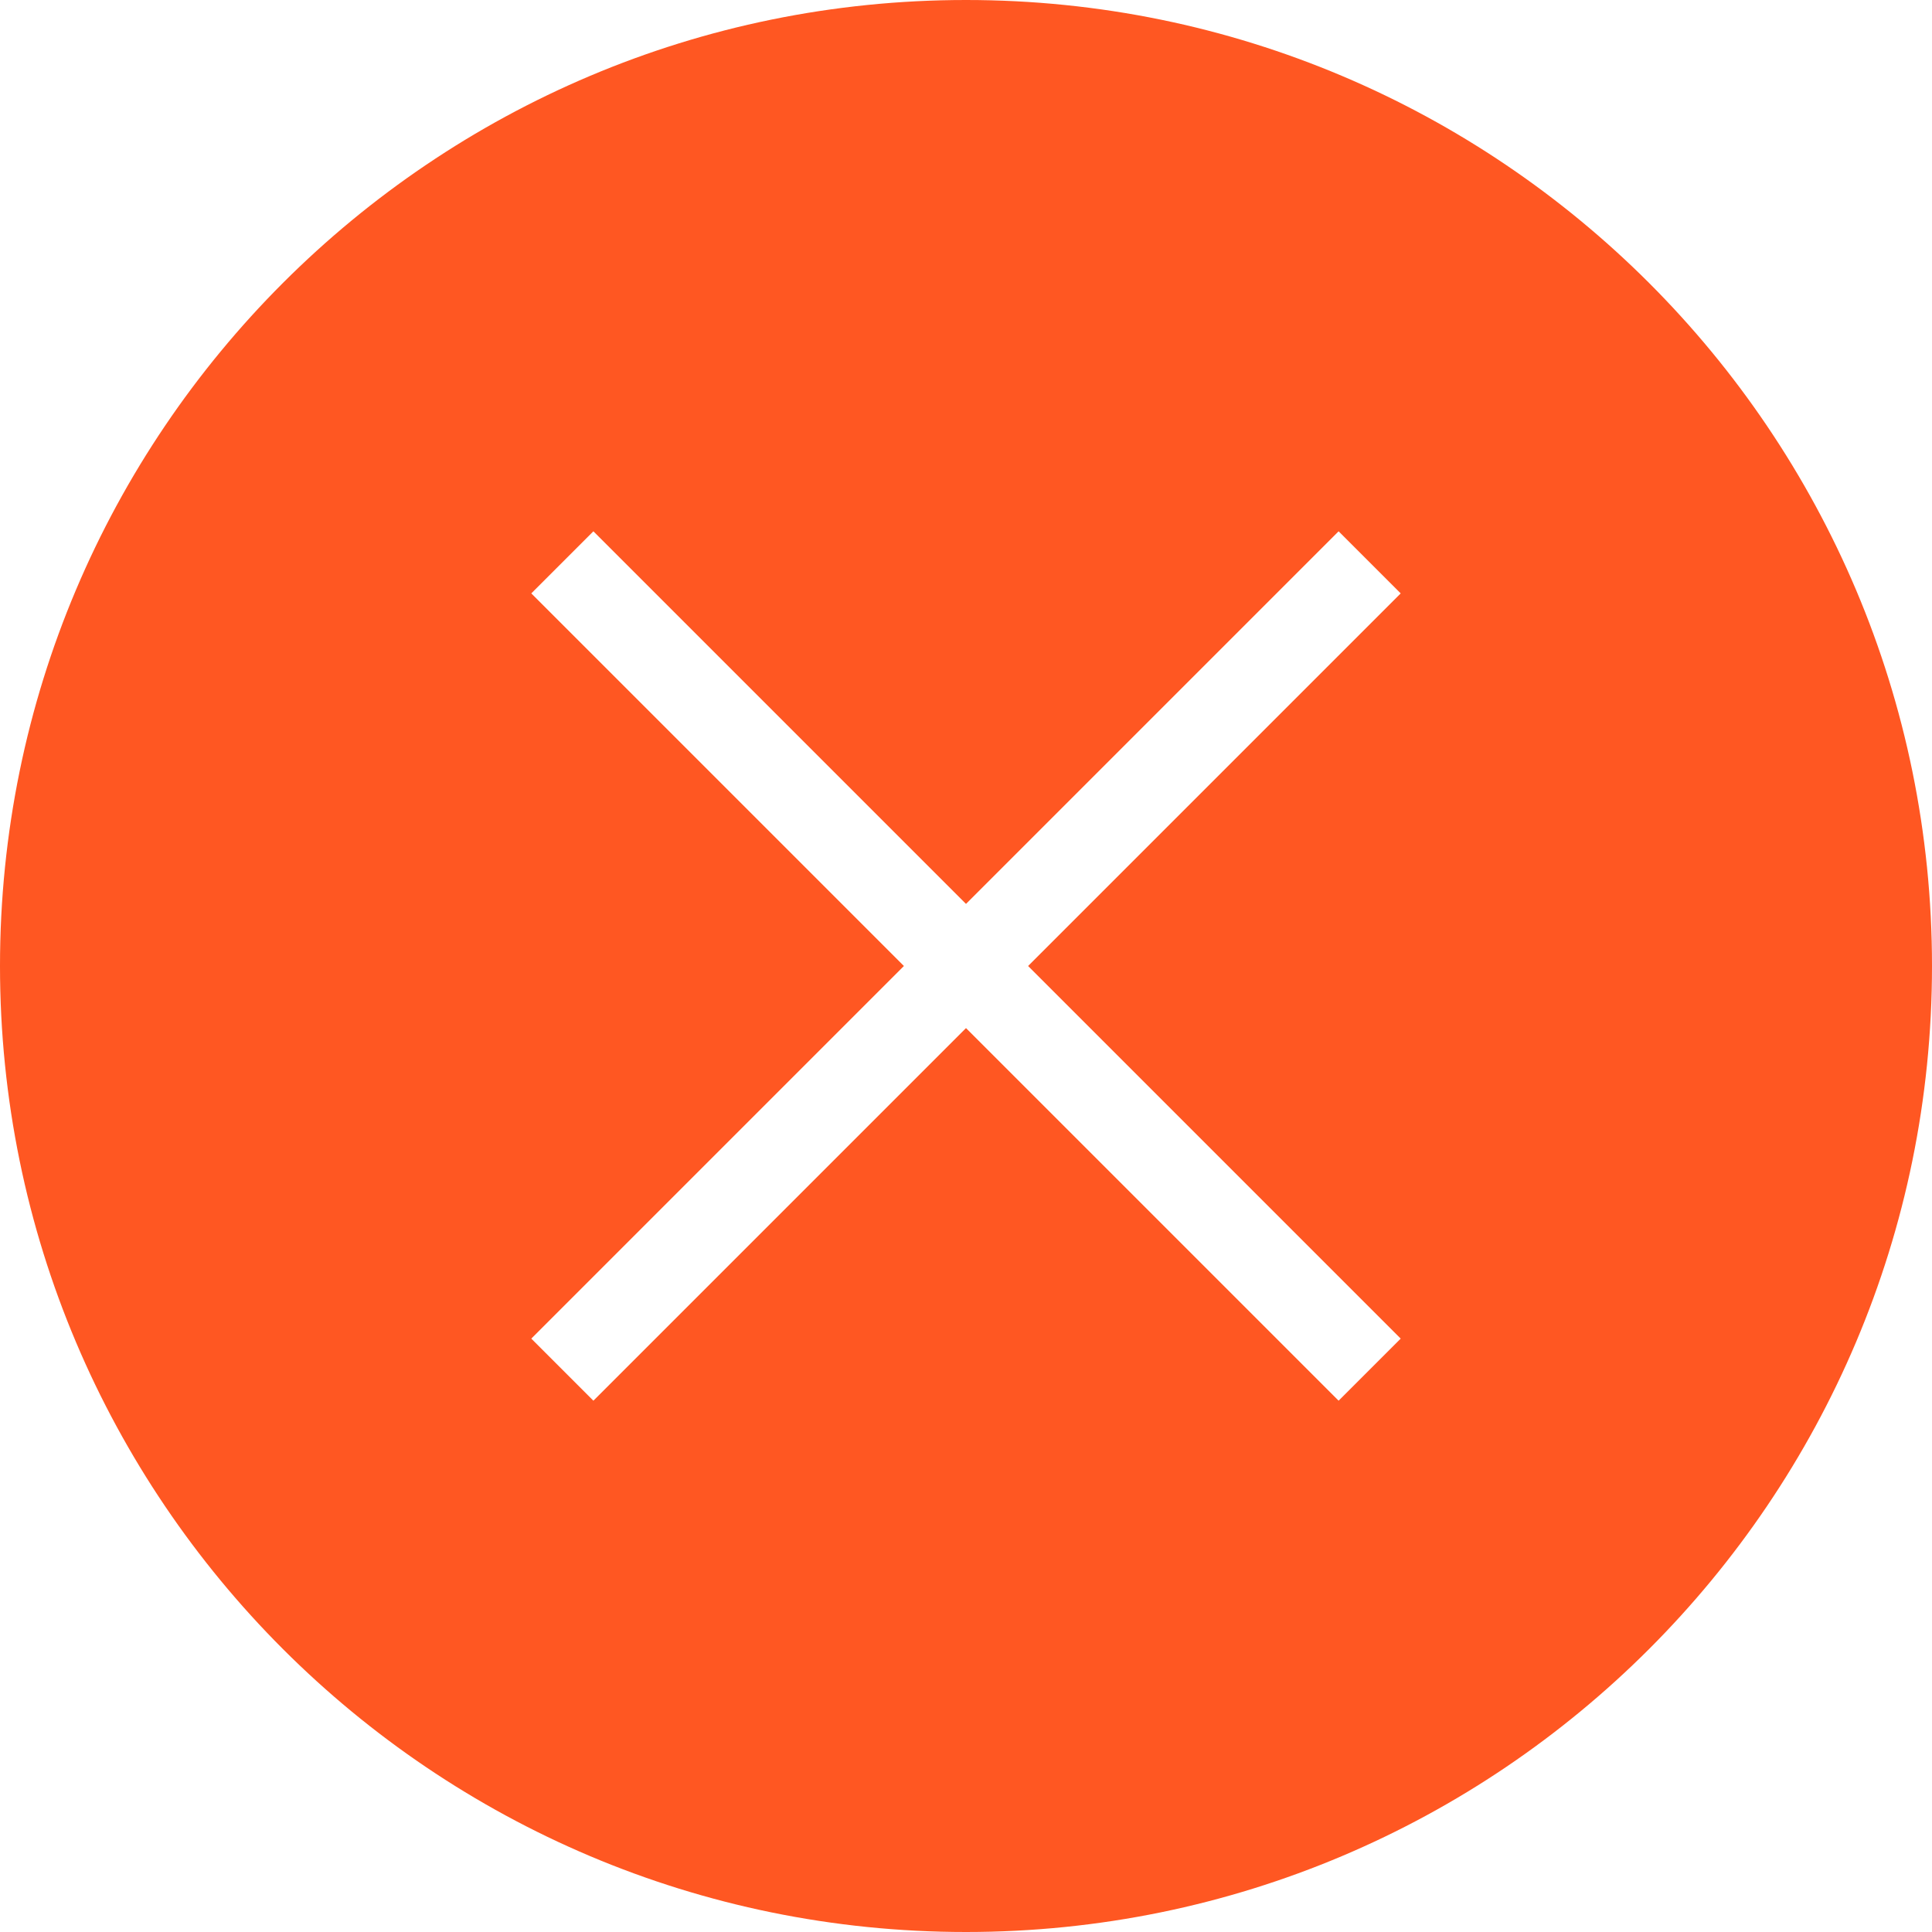
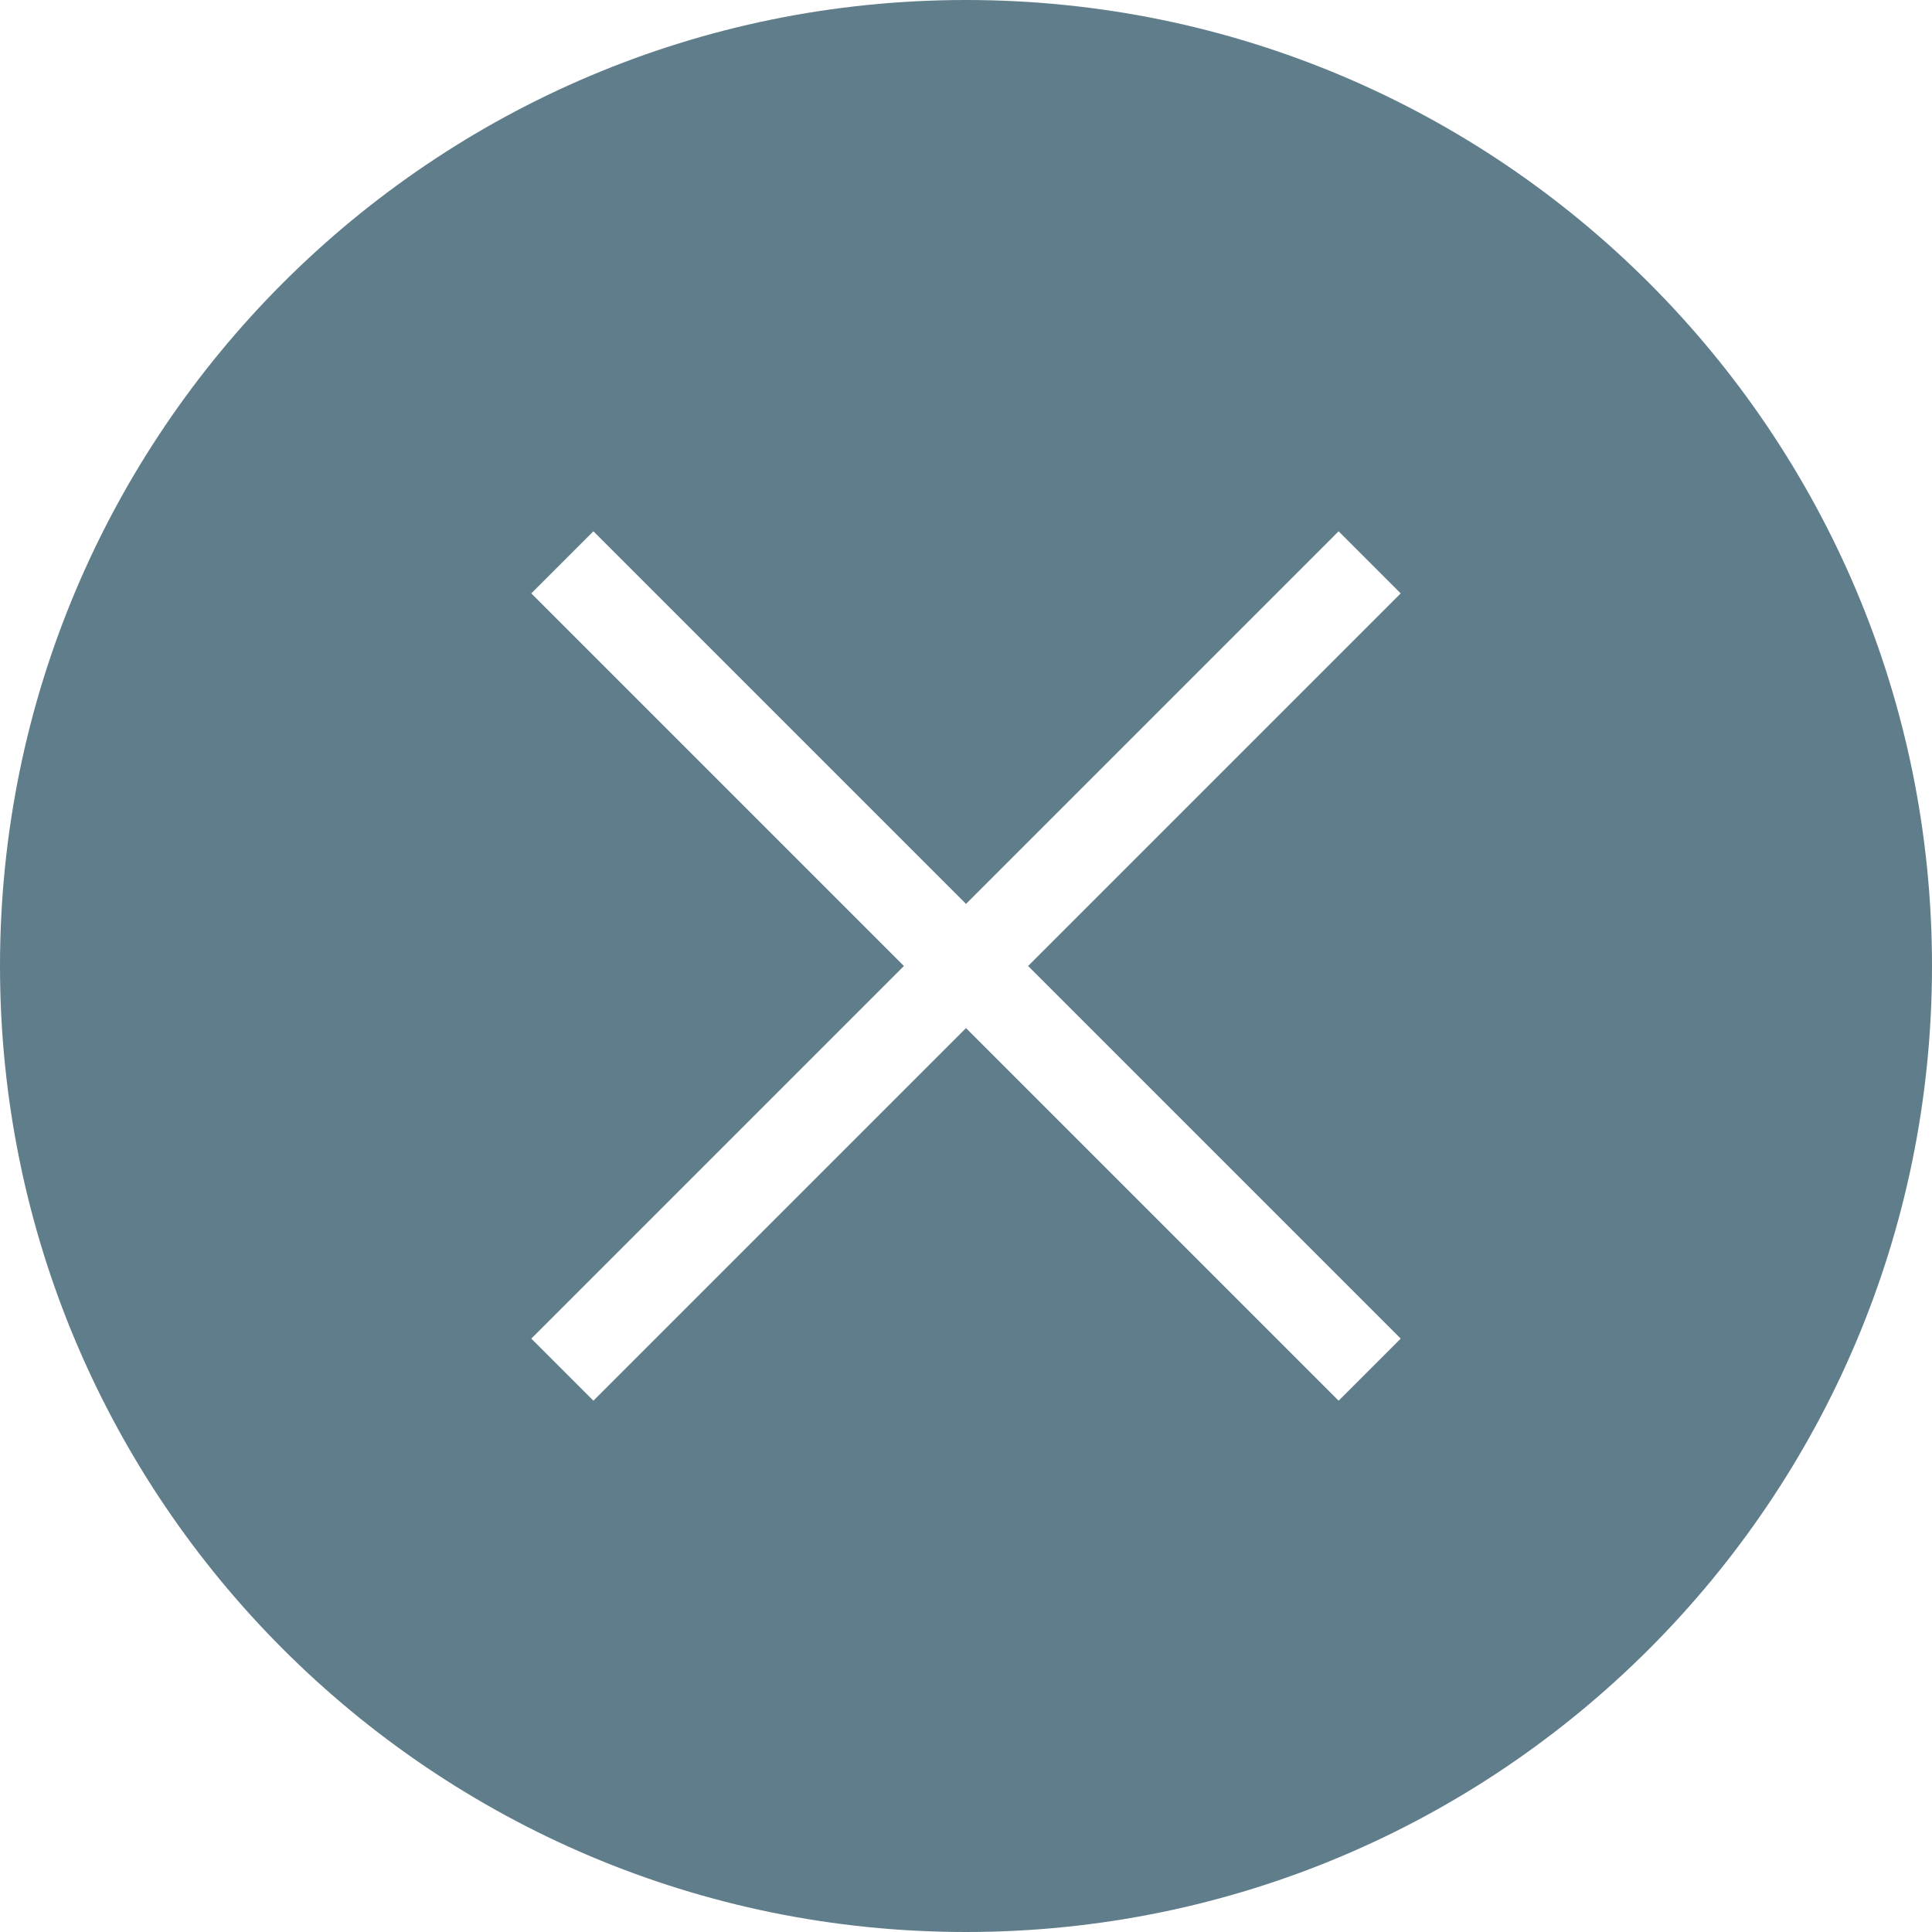
<svg xmlns="http://www.w3.org/2000/svg" xmlns:xlink="http://www.w3.org/1999/xlink" height="22px" version="1.1" viewBox="0 0 22 22" width="22px">
  <defs>
    <path d="M11,22 C17.075,22 22,17.075 22,11 C22,4.925 17.075,0 11,0 C4.925,0 0,4.925 0,11 C0,17.075 4.925,22 11,22 Z M6.757,15.95 L6.05,15.243 L10.293,11 L6.05,6.757 L6.757,6.05 L11,10.293 L15.243,6.05 L15.95,6.757 L11.707,11 L15.95,15.243 L15.243,15.95 L11,11.707 L6.757,15.95 Z" id="path-1" />
  </defs>
  <g fill="none" fill-rule="evenodd" id="miu" stroke="none" stroke-width="1">
    <g id="circle_close_delete_glyph">
-       <use fill="#FF5722" fill-rule="evenodd" xlink:href="#path-1" />
+       <use fill="#607D8B" fill-rule="evenodd" xlink:href="#path-1" />
      <use fill="none" xlink:href="#path-1" />
    </g>
  </g>
</svg>
